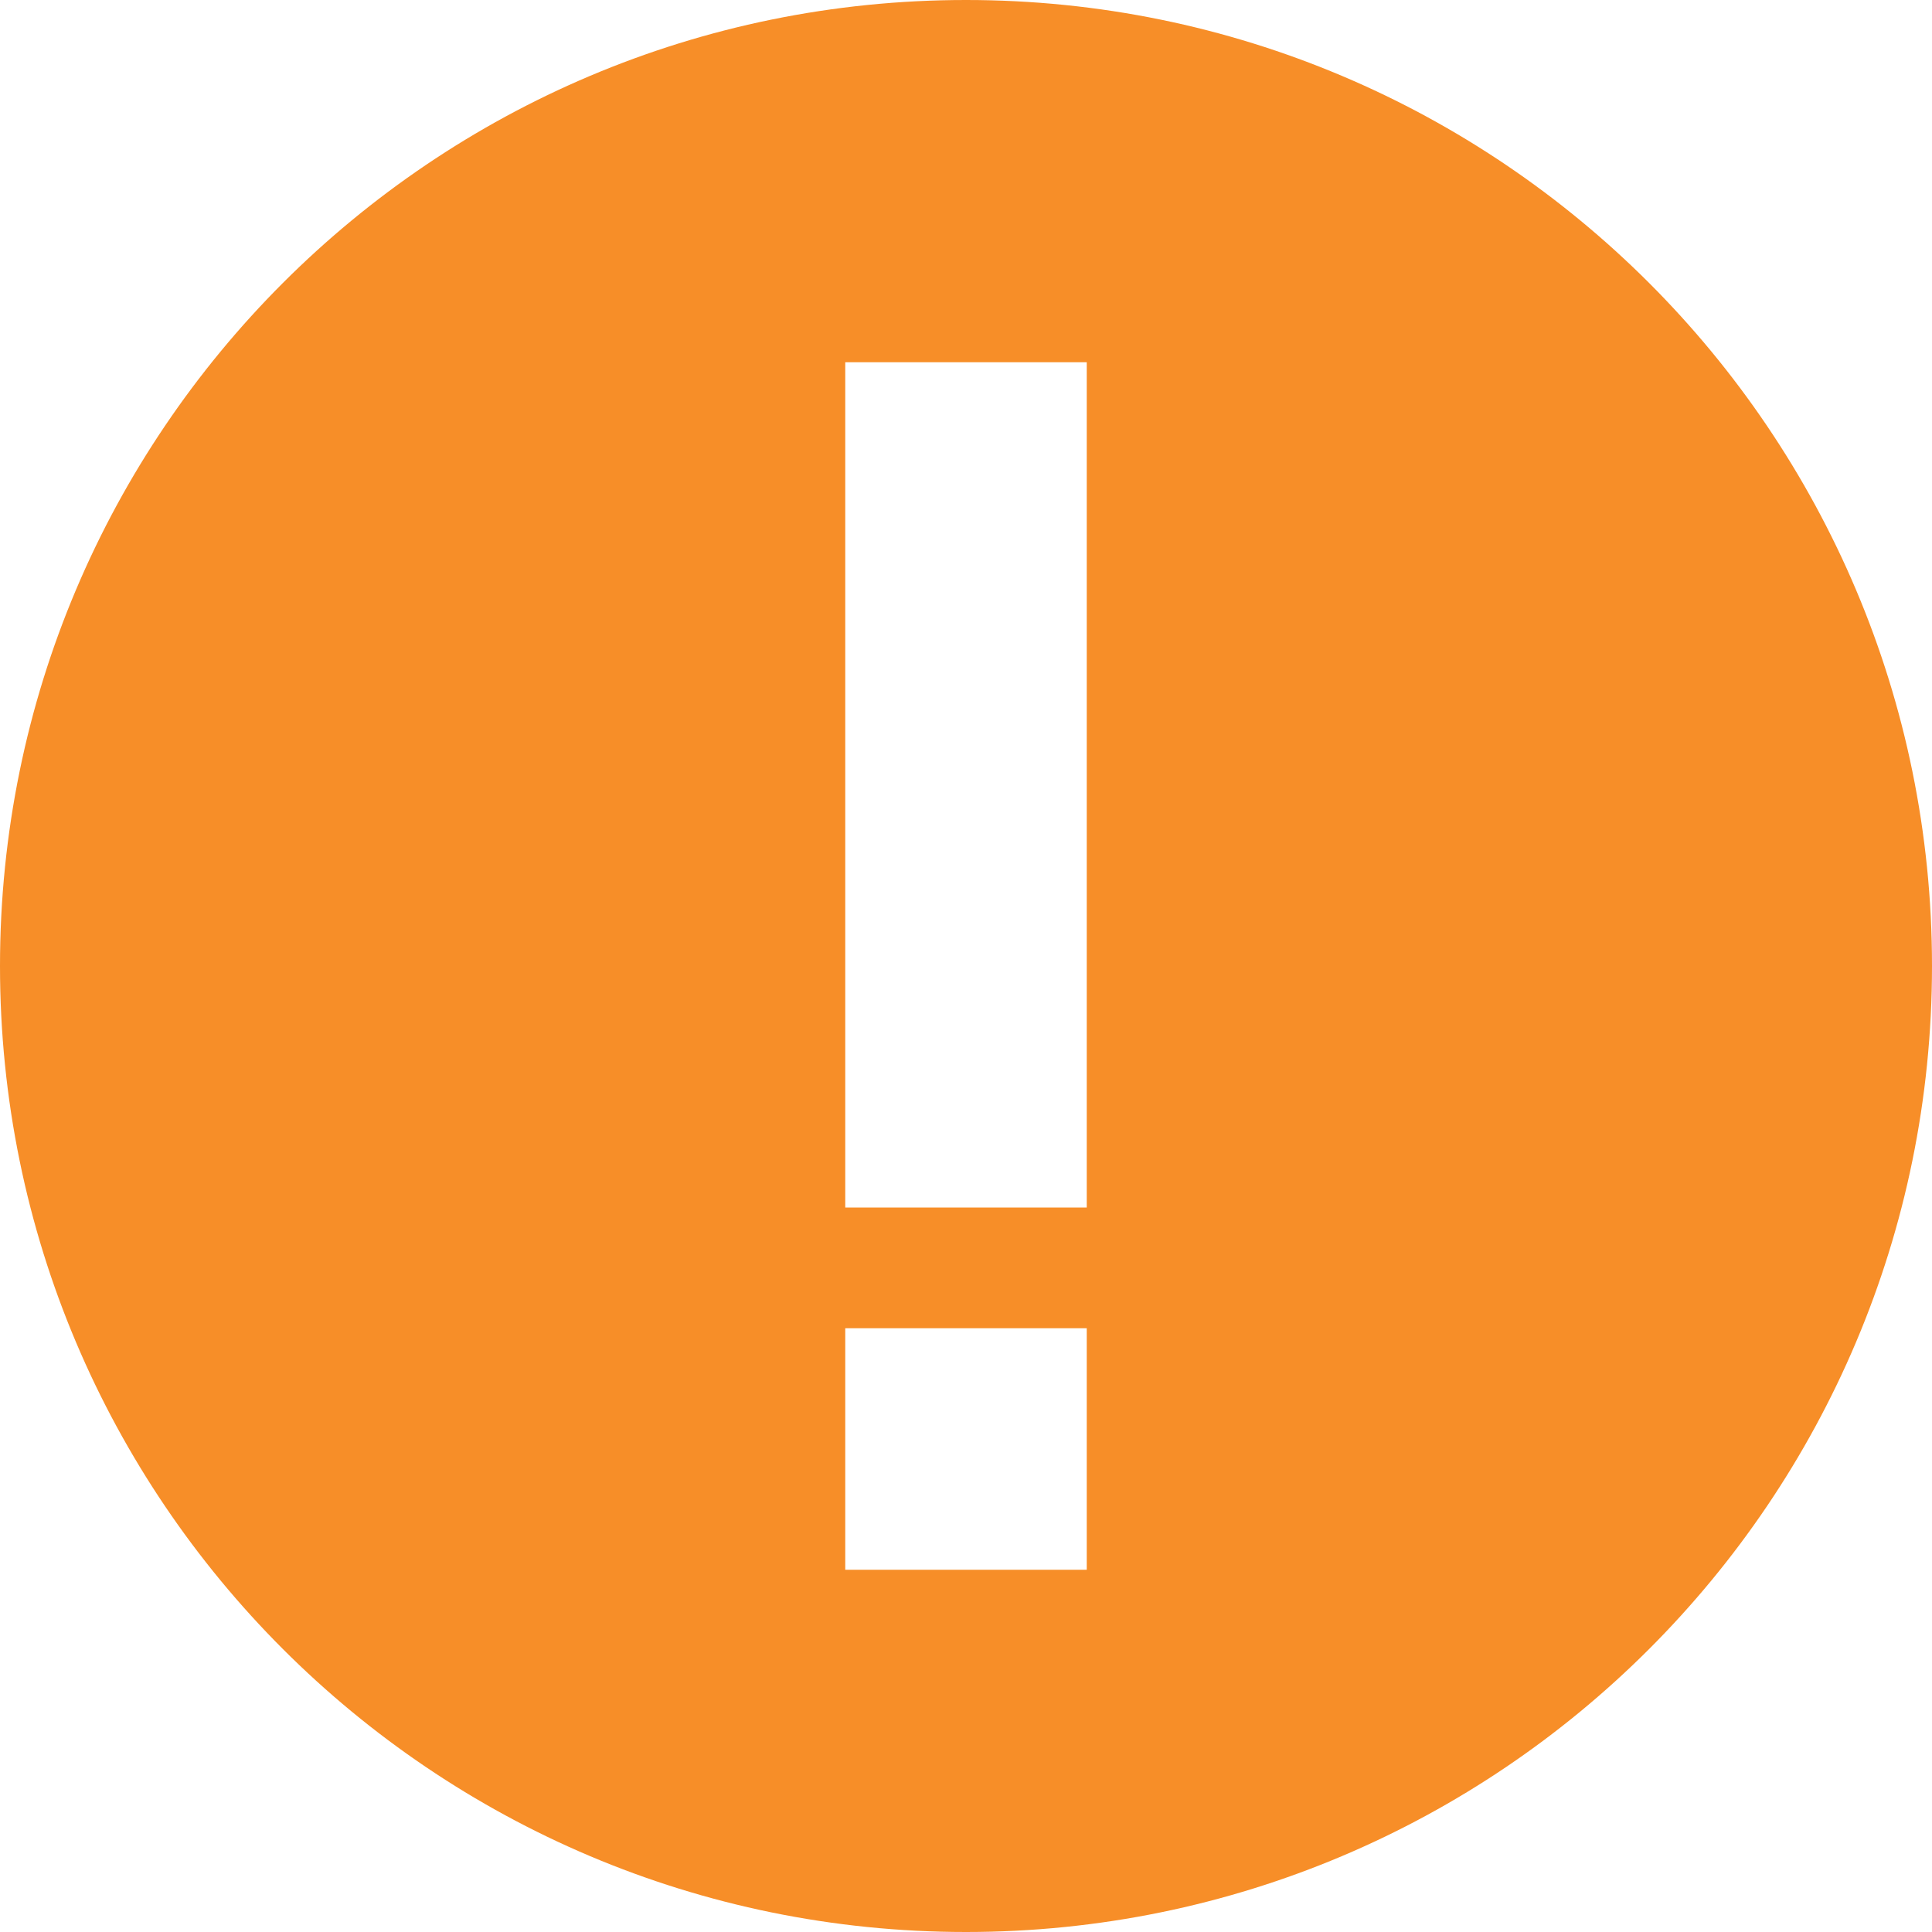
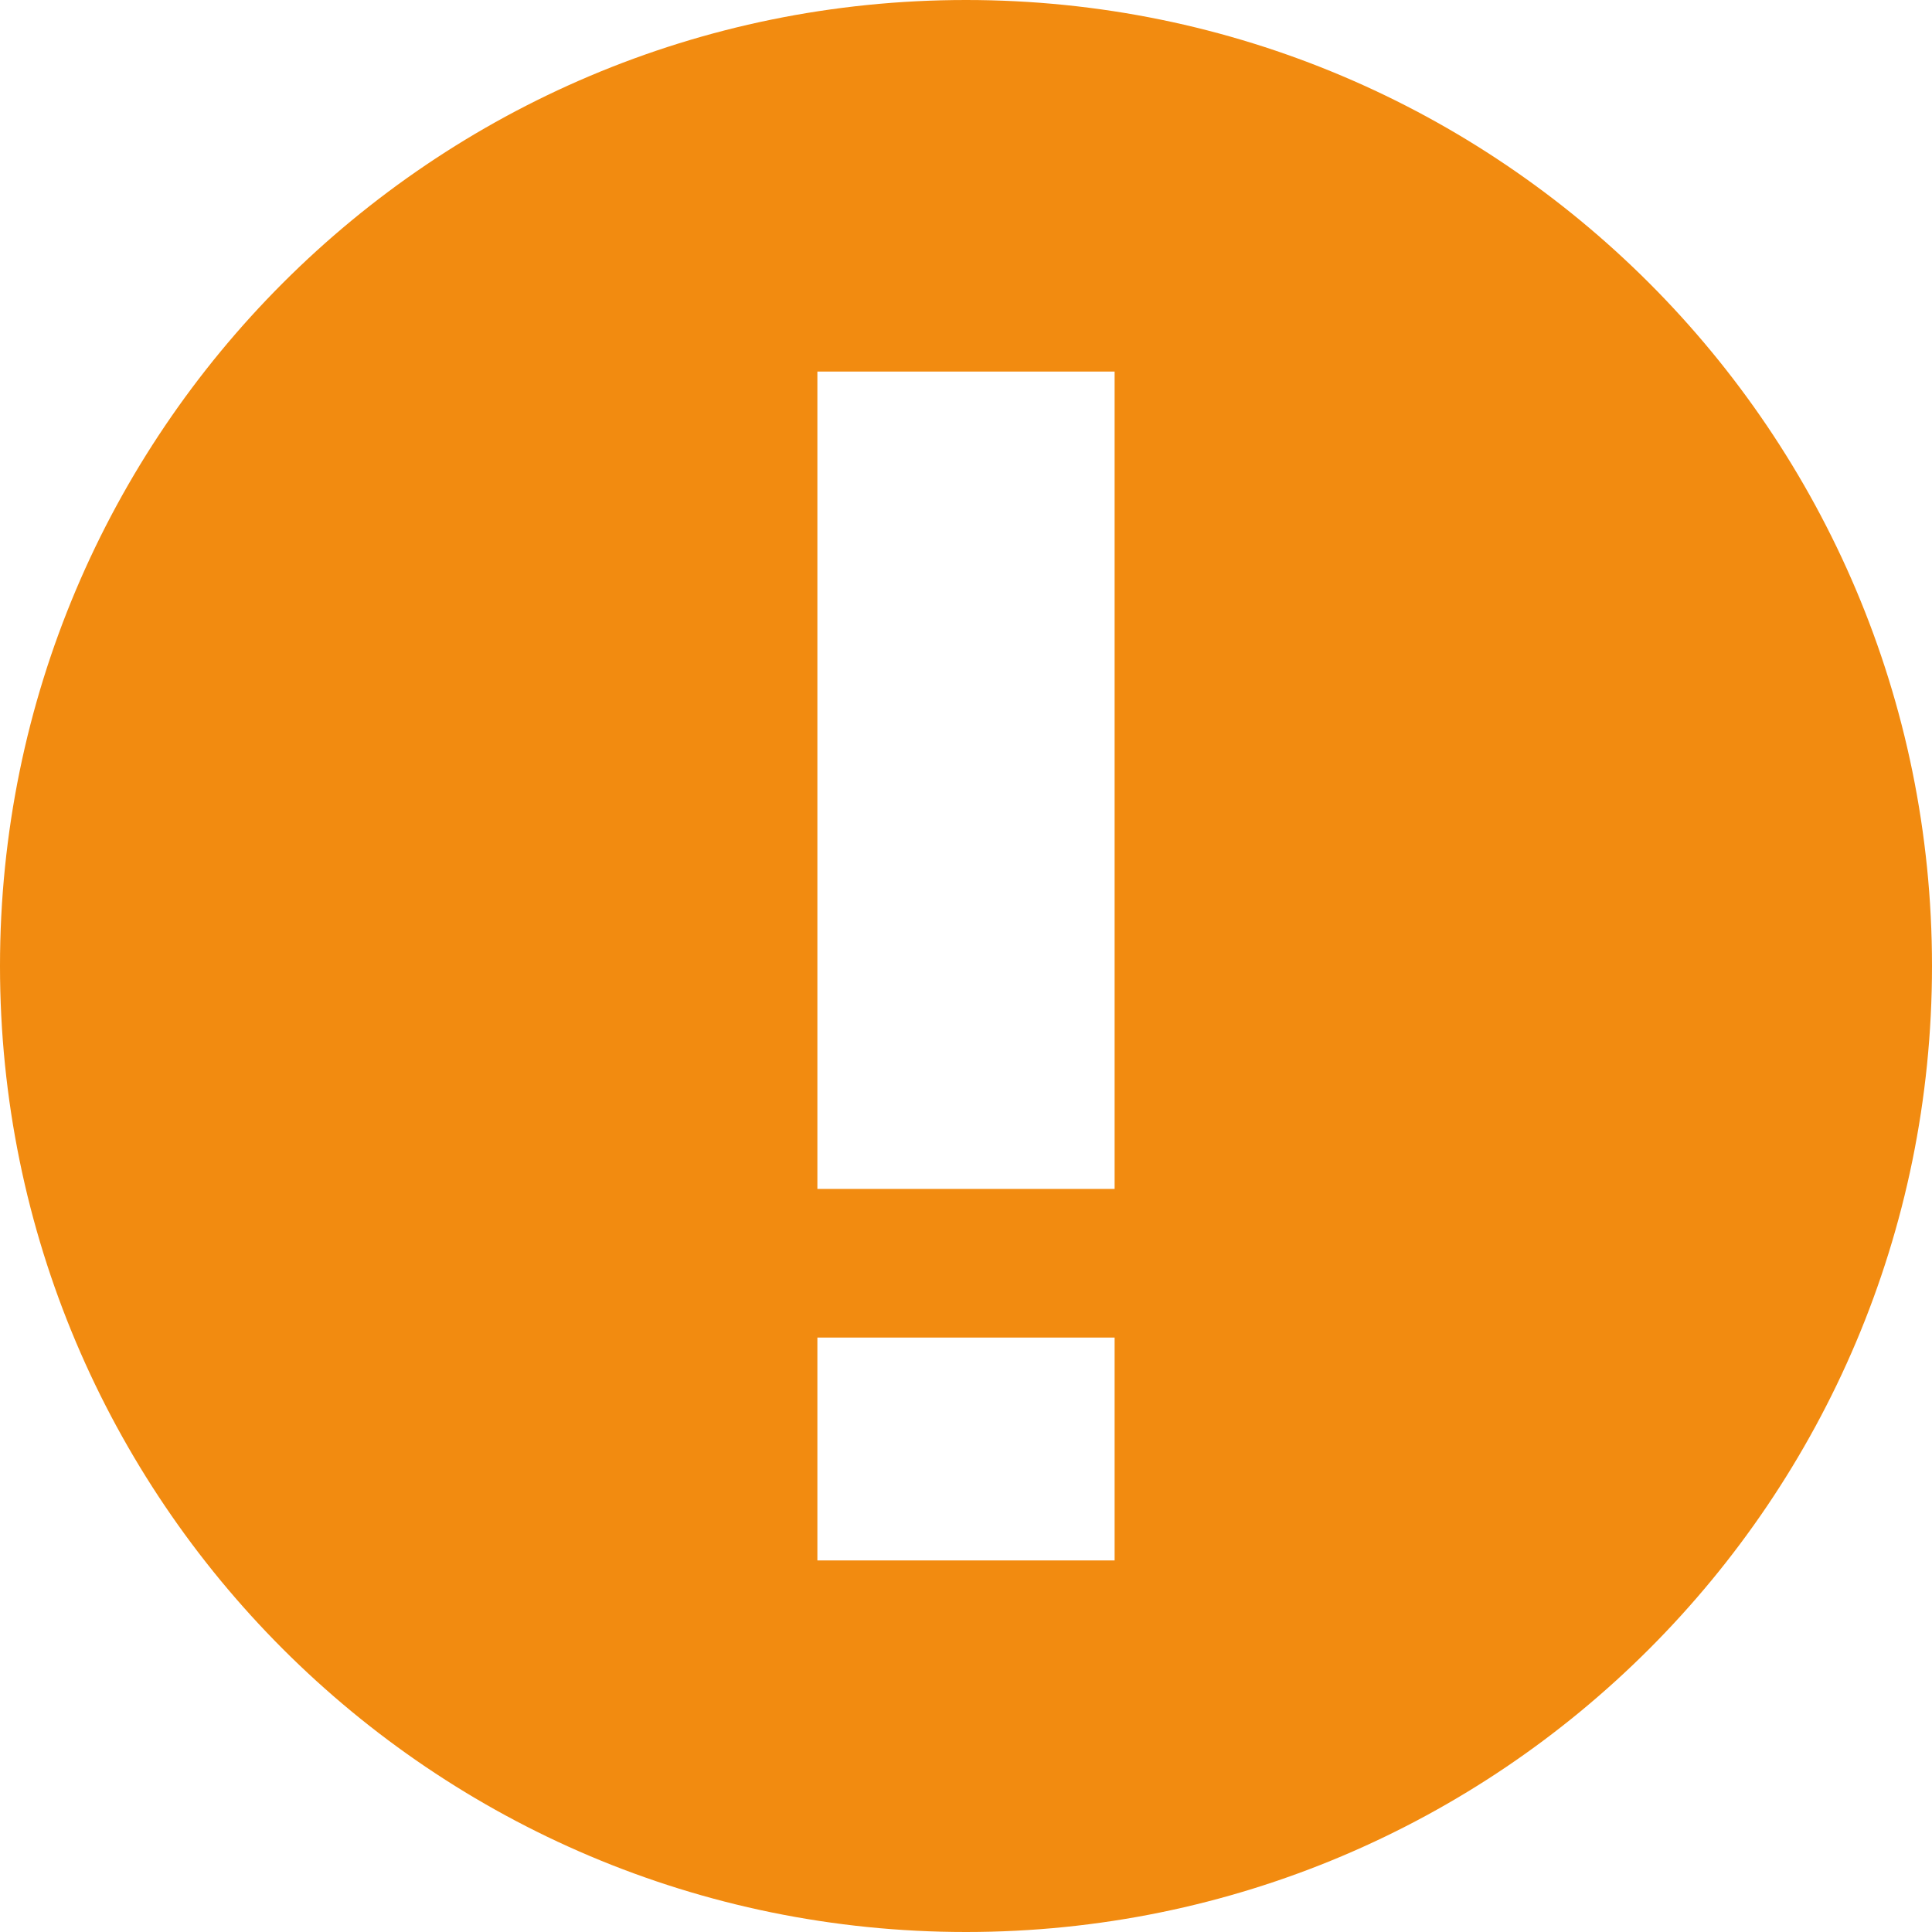
- <svg xmlns="http://www.w3.org/2000/svg" version="1.1" id="Layer_1" x="0px" y="0px" width="32px" height="32px" viewBox="0 0 32 32" enable-background="new 0 0 32 32" xml:space="preserve">
-   <path fill="#F78E28" d="M16,0C7.163,0,0,7.163,0,16c0,8.837,7.163,16,16,16c8.837,0,16-7.163,16-16C32,7.163,24.837,0,16,0z M18,26  h-4v-4h4V26z M18,20h-4V6h4V20z" />
+ <svg xmlns="http://www.w3.org/2000/svg" version="1.1" id="Layer_1" x="0px" y="0px" width="26px" height="26px" viewBox="0 0 26 26" enable-background="new 0 0 26 26" xml:space="preserve">
+   <path fill="#F28B10" d="M13,0C5.82,0,0,5.82,0,13s5.82,13,13,13s13-5.82,13-13S20.18,0,13,0z M15,21h-4v-3h4V21z M15,16h-4V5h4V16z" />
</svg>
